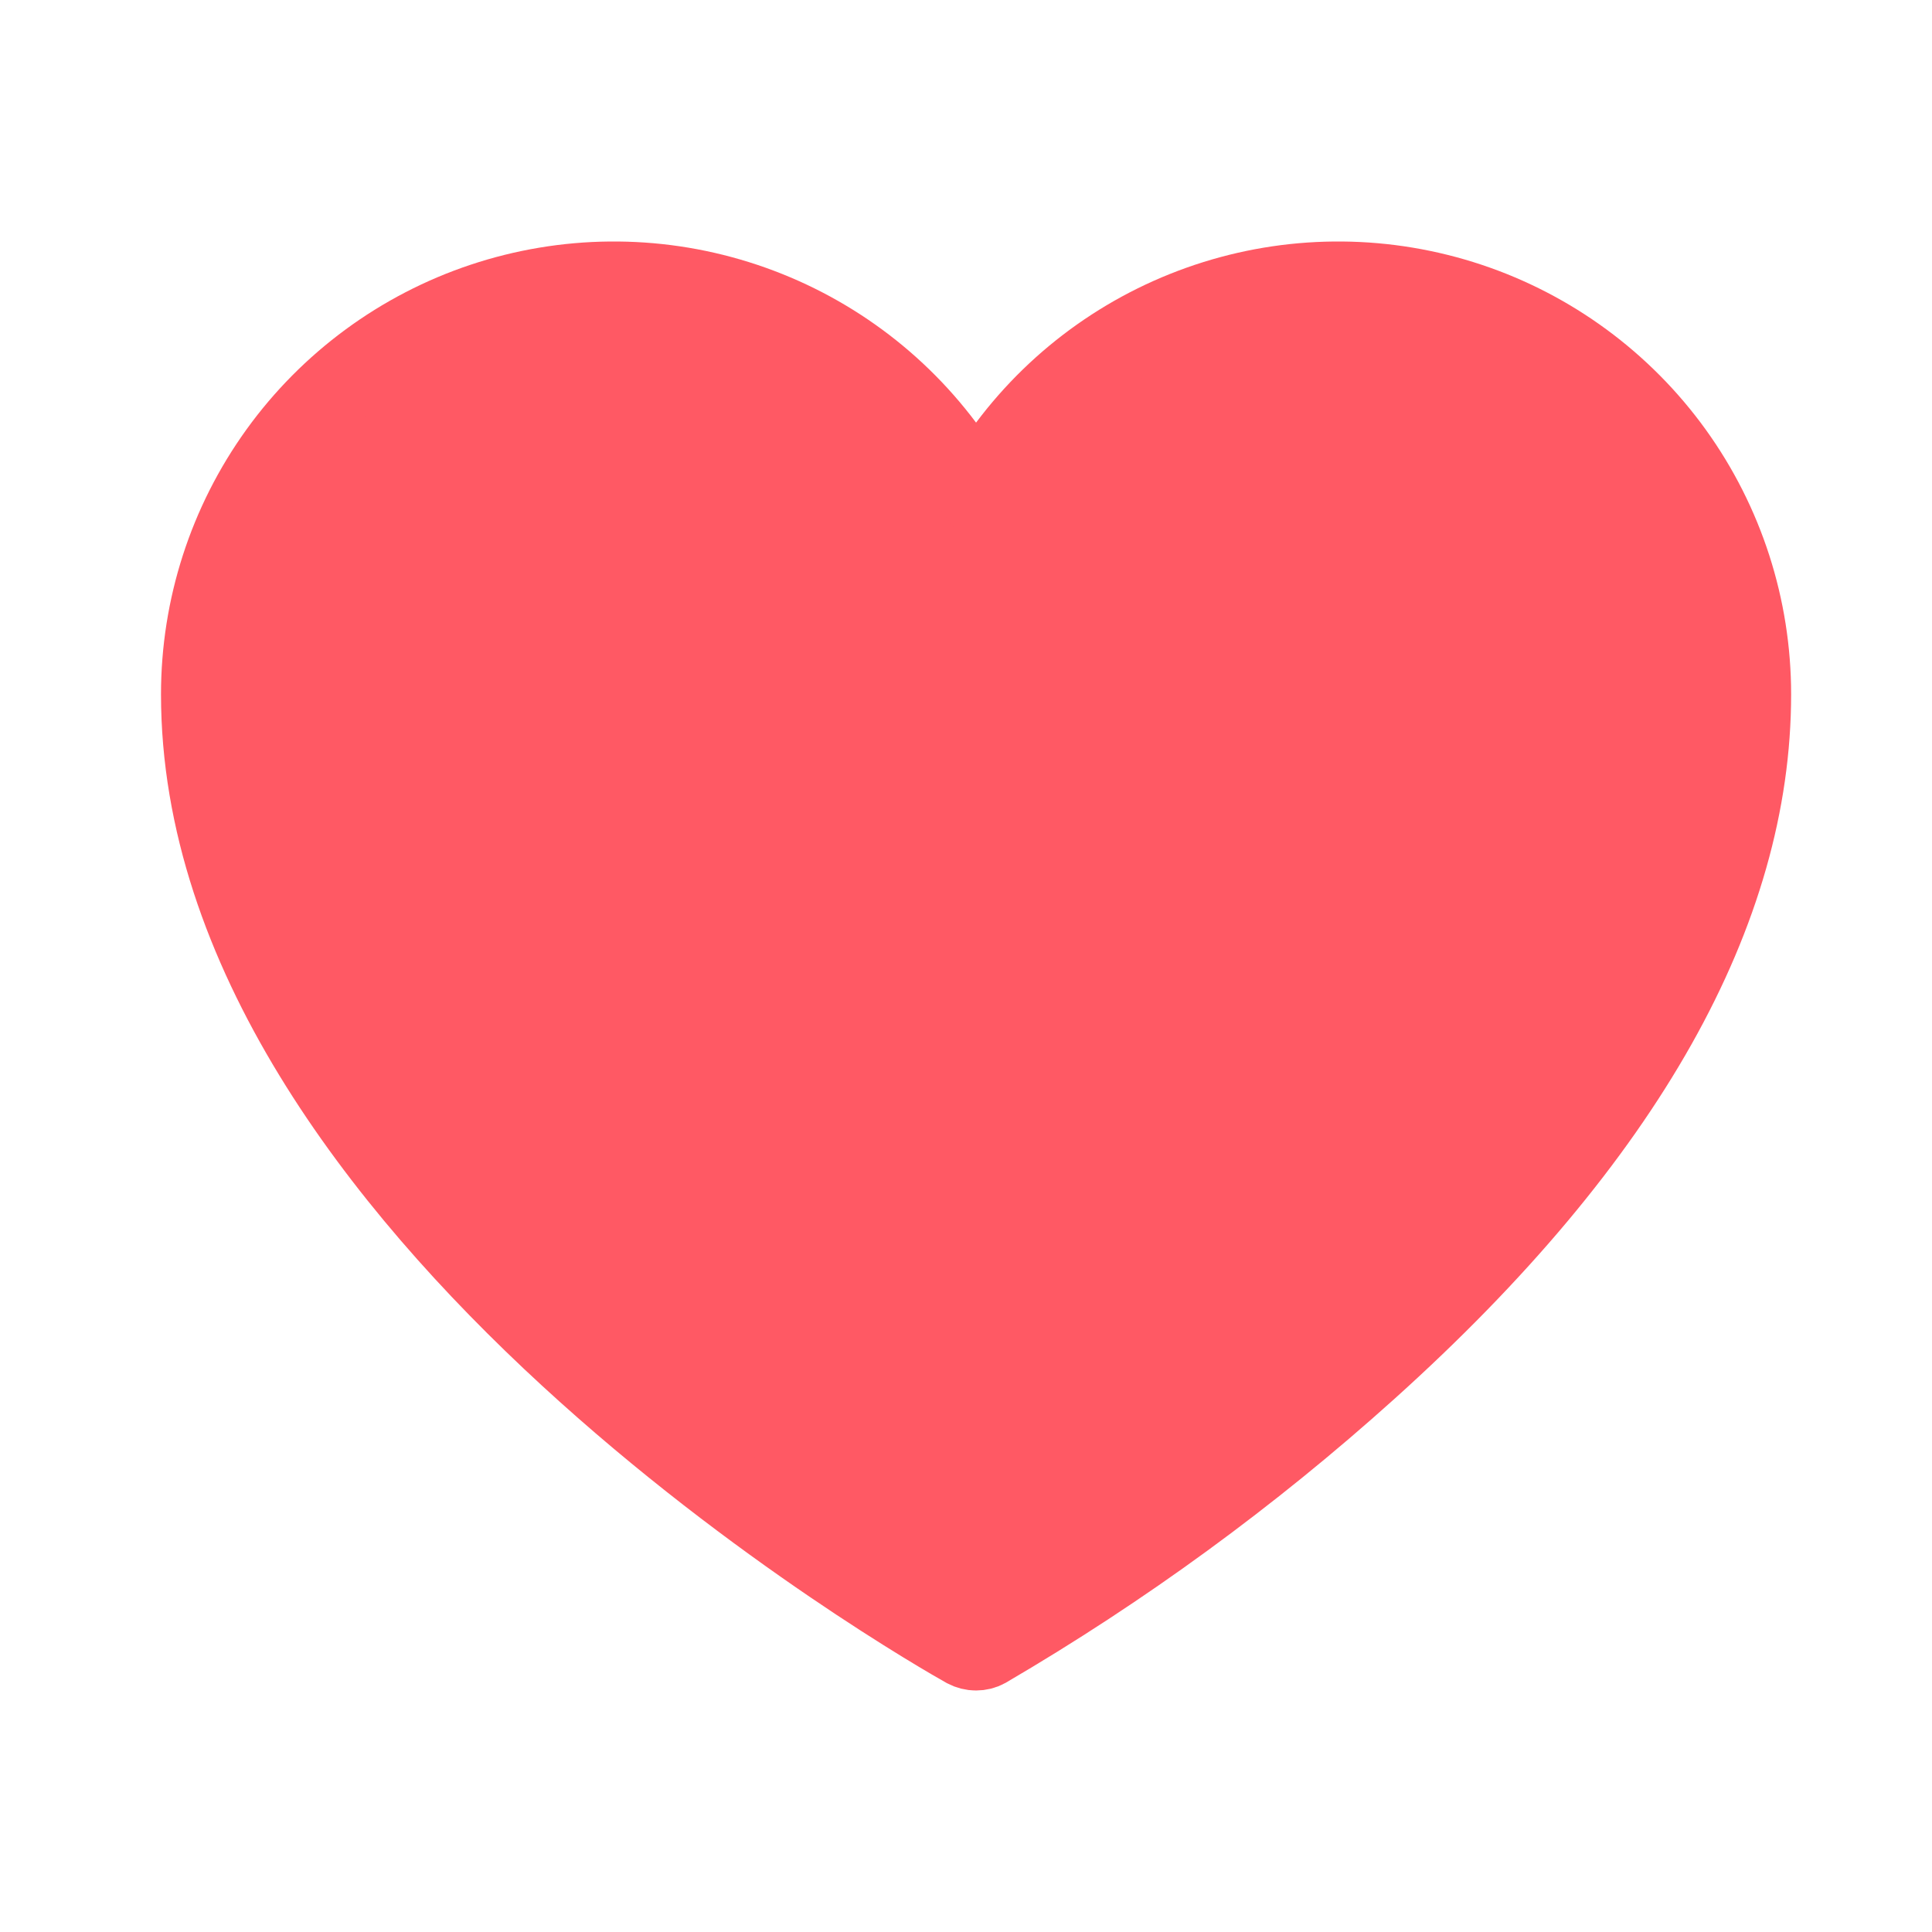
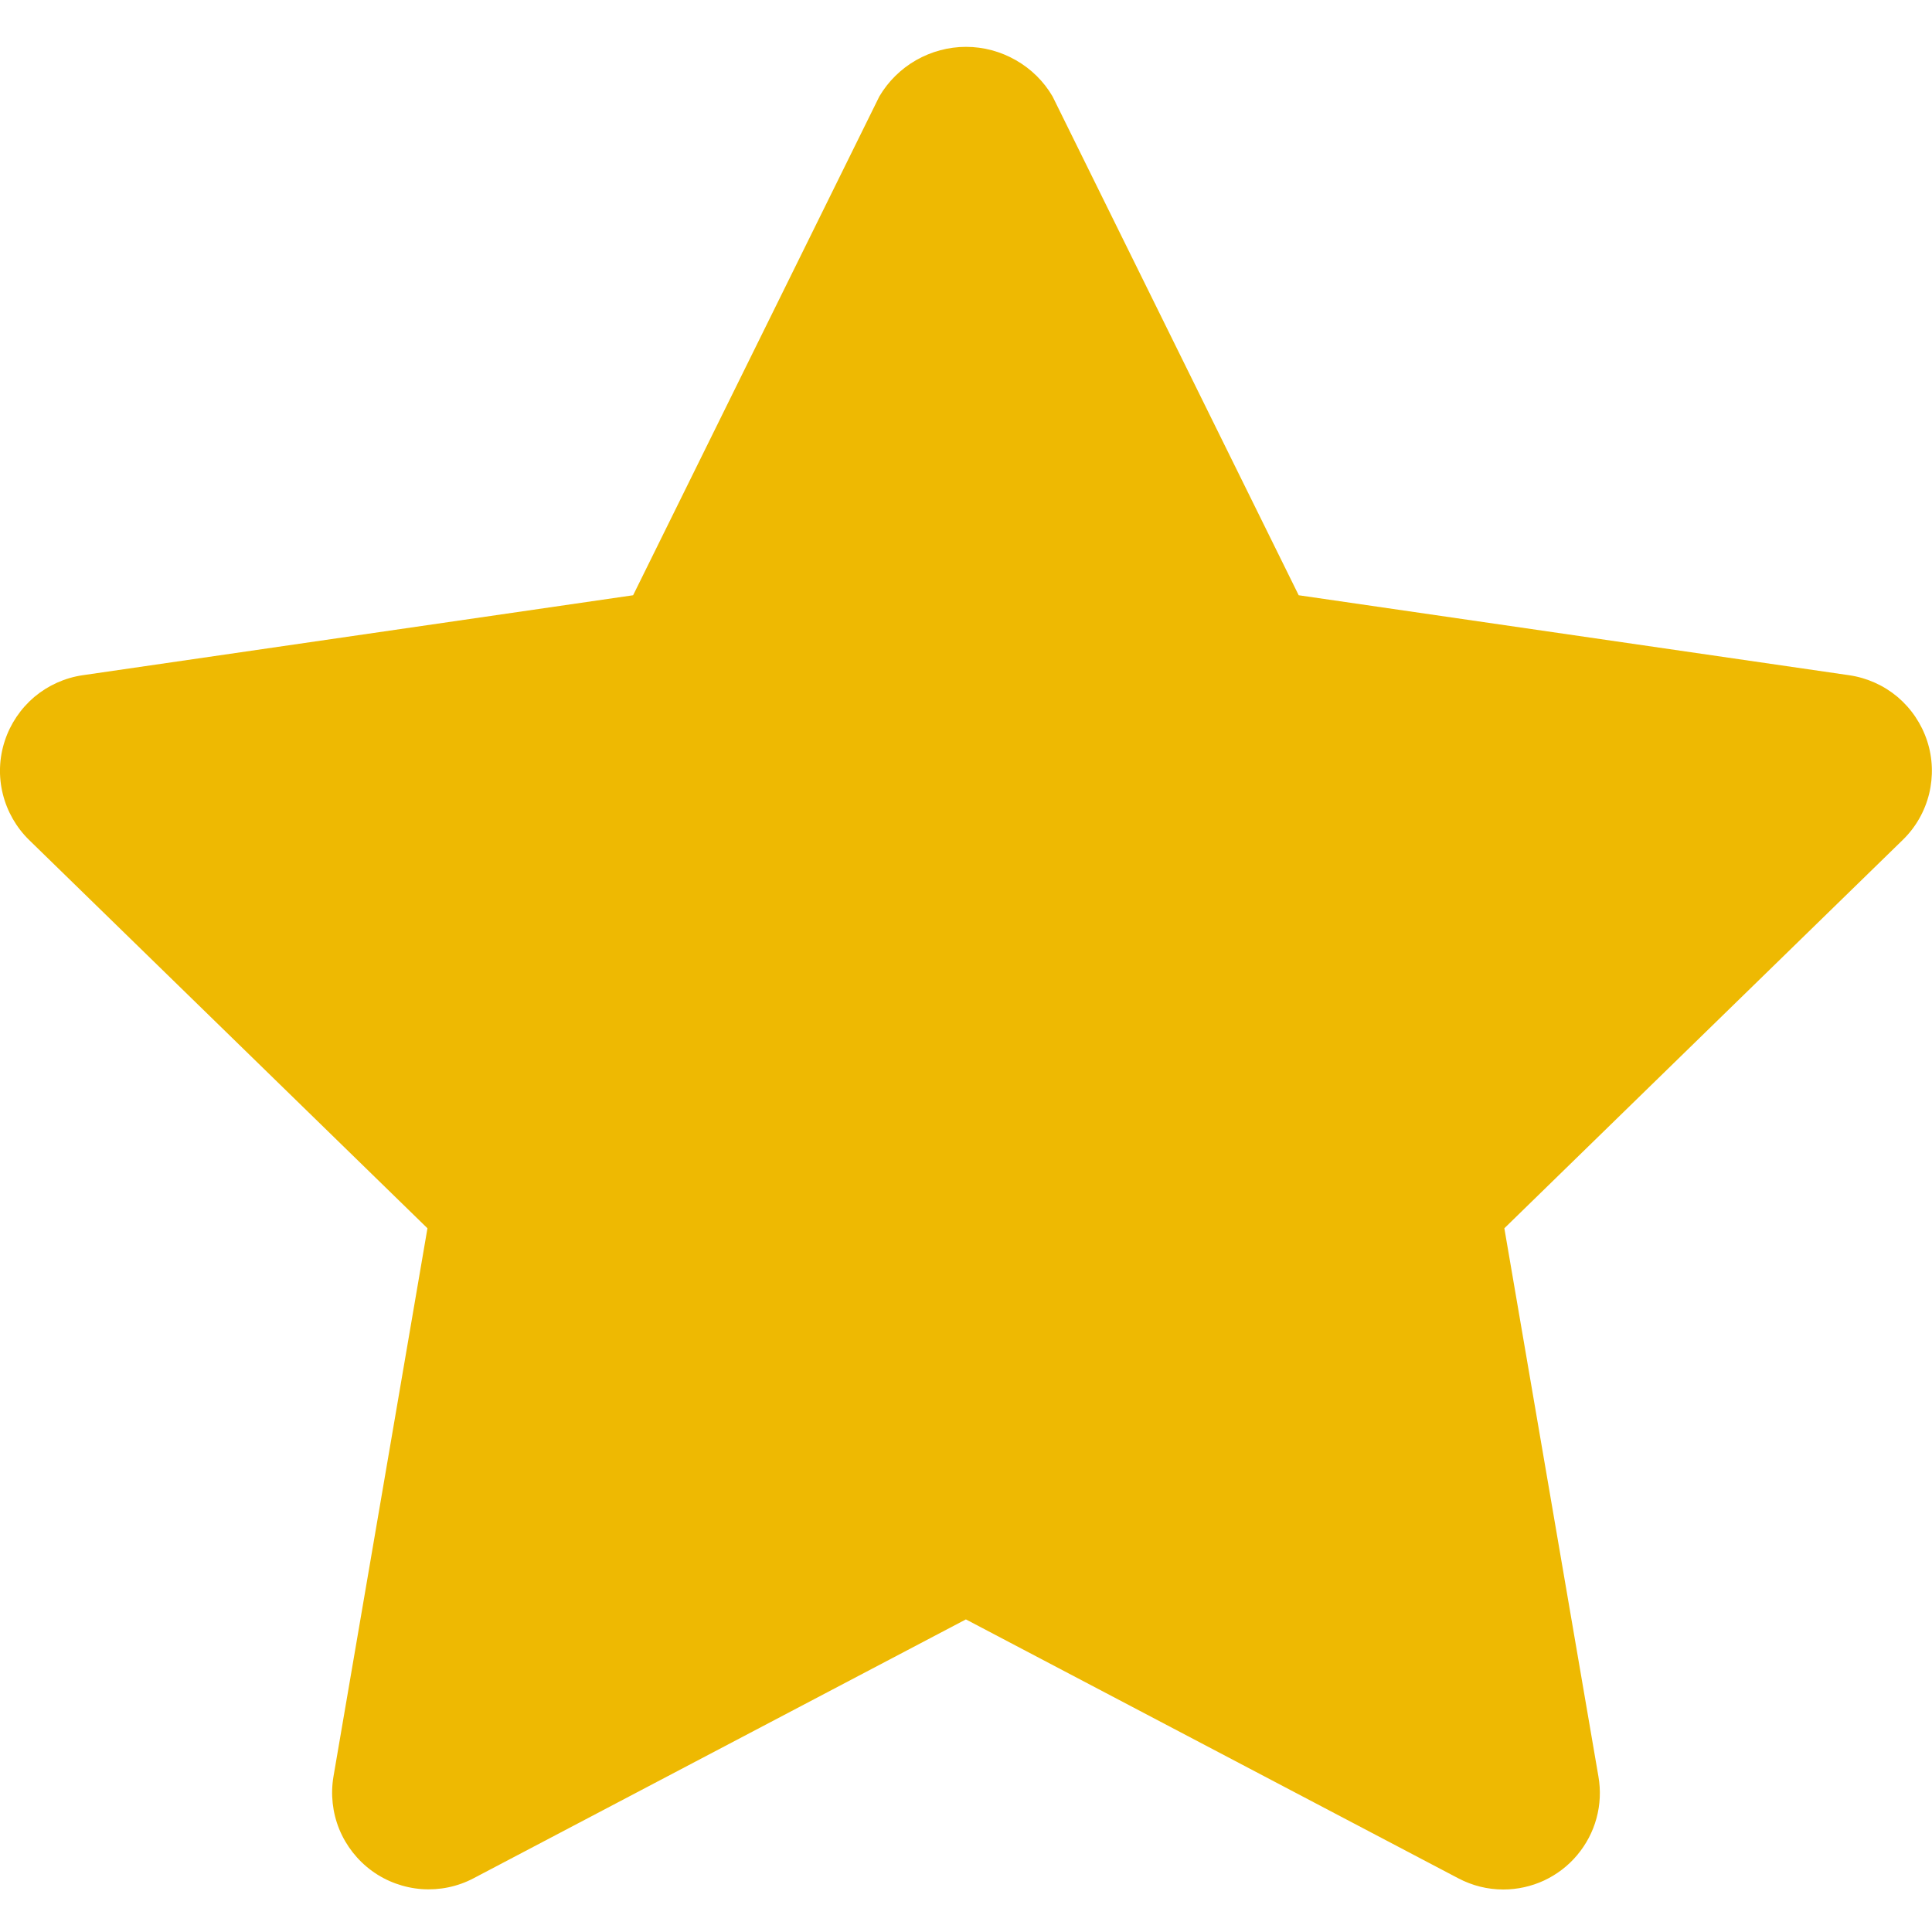
- <svg xmlns="http://www.w3.org/2000/svg" width="24" height="24" viewBox="0 0 24 24" fill="none">
-   <path d="M21.75 8.625C21.75 11.291 20.207 14.11 16.984 17.009C15.526 18.321 13.938 19.48 12.245 20.47C12.208 20.49 12.167 20.5 12.125 20.5C12.082 20.5 12.039 20.489 12.001 20.469C11.801 20.357 9.408 18.996 7.067 16.841C4.698 14.66 2.5 11.773 2.5 8.625C2.5 7.549 2.838 6.501 3.467 5.628C4.096 4.756 4.984 4.103 6.004 3.763C7.025 3.423 8.126 3.412 9.153 3.733C10.18 4.054 11.08 4.689 11.725 5.55L12.125 6.083L12.525 5.55C13.17 4.689 14.07 4.054 15.097 3.733C16.124 3.412 17.225 3.423 18.246 3.763C19.266 4.103 20.154 4.756 20.783 5.628C21.412 6.501 21.75 7.549 21.75 8.625Z" fill="#FF5964" stroke="#FF5964" />
+ <svg xmlns="http://www.w3.org/2000/svg" width="20" height="20" viewBox="0 0 20 20" fill="none">
+   <path d="M15.561 19.56C15.399 19.56 15.24 19.52 15.096 19.444L9.999 16.764L4.902 19.444C4.737 19.531 4.551 19.569 4.366 19.556C4.18 19.542 4.001 19.477 3.851 19.368C3.7 19.258 3.583 19.109 3.512 18.936C3.442 18.764 3.421 18.575 3.452 18.391L4.425 12.715L0.301 8.695C0.168 8.565 0.074 8.4 0.029 8.219C-0.016 8.038 -0.009 7.848 0.049 7.671C0.107 7.493 0.213 7.336 0.355 7.215C0.498 7.095 0.671 7.017 0.855 6.99L6.554 6.162L9.103 0.998C9.195 0.842 9.326 0.713 9.483 0.623C9.641 0.533 9.819 0.485 10 0.485C10.181 0.485 10.359 0.533 10.516 0.623C10.674 0.713 10.805 0.842 10.896 0.998L13.444 6.162L19.143 6.99C19.328 7.017 19.501 7.095 19.644 7.215C19.786 7.336 19.892 7.493 19.95 7.671C20.008 7.848 20.014 8.038 19.97 8.219C19.925 8.4 19.831 8.565 19.697 8.695L15.573 12.715L16.547 18.391C16.572 18.535 16.565 18.682 16.527 18.822C16.489 18.963 16.42 19.093 16.326 19.205C16.233 19.316 16.116 19.405 15.984 19.467C15.852 19.528 15.708 19.56 15.562 19.56H15.561Z" fill="#EEB902" />
</svg>
